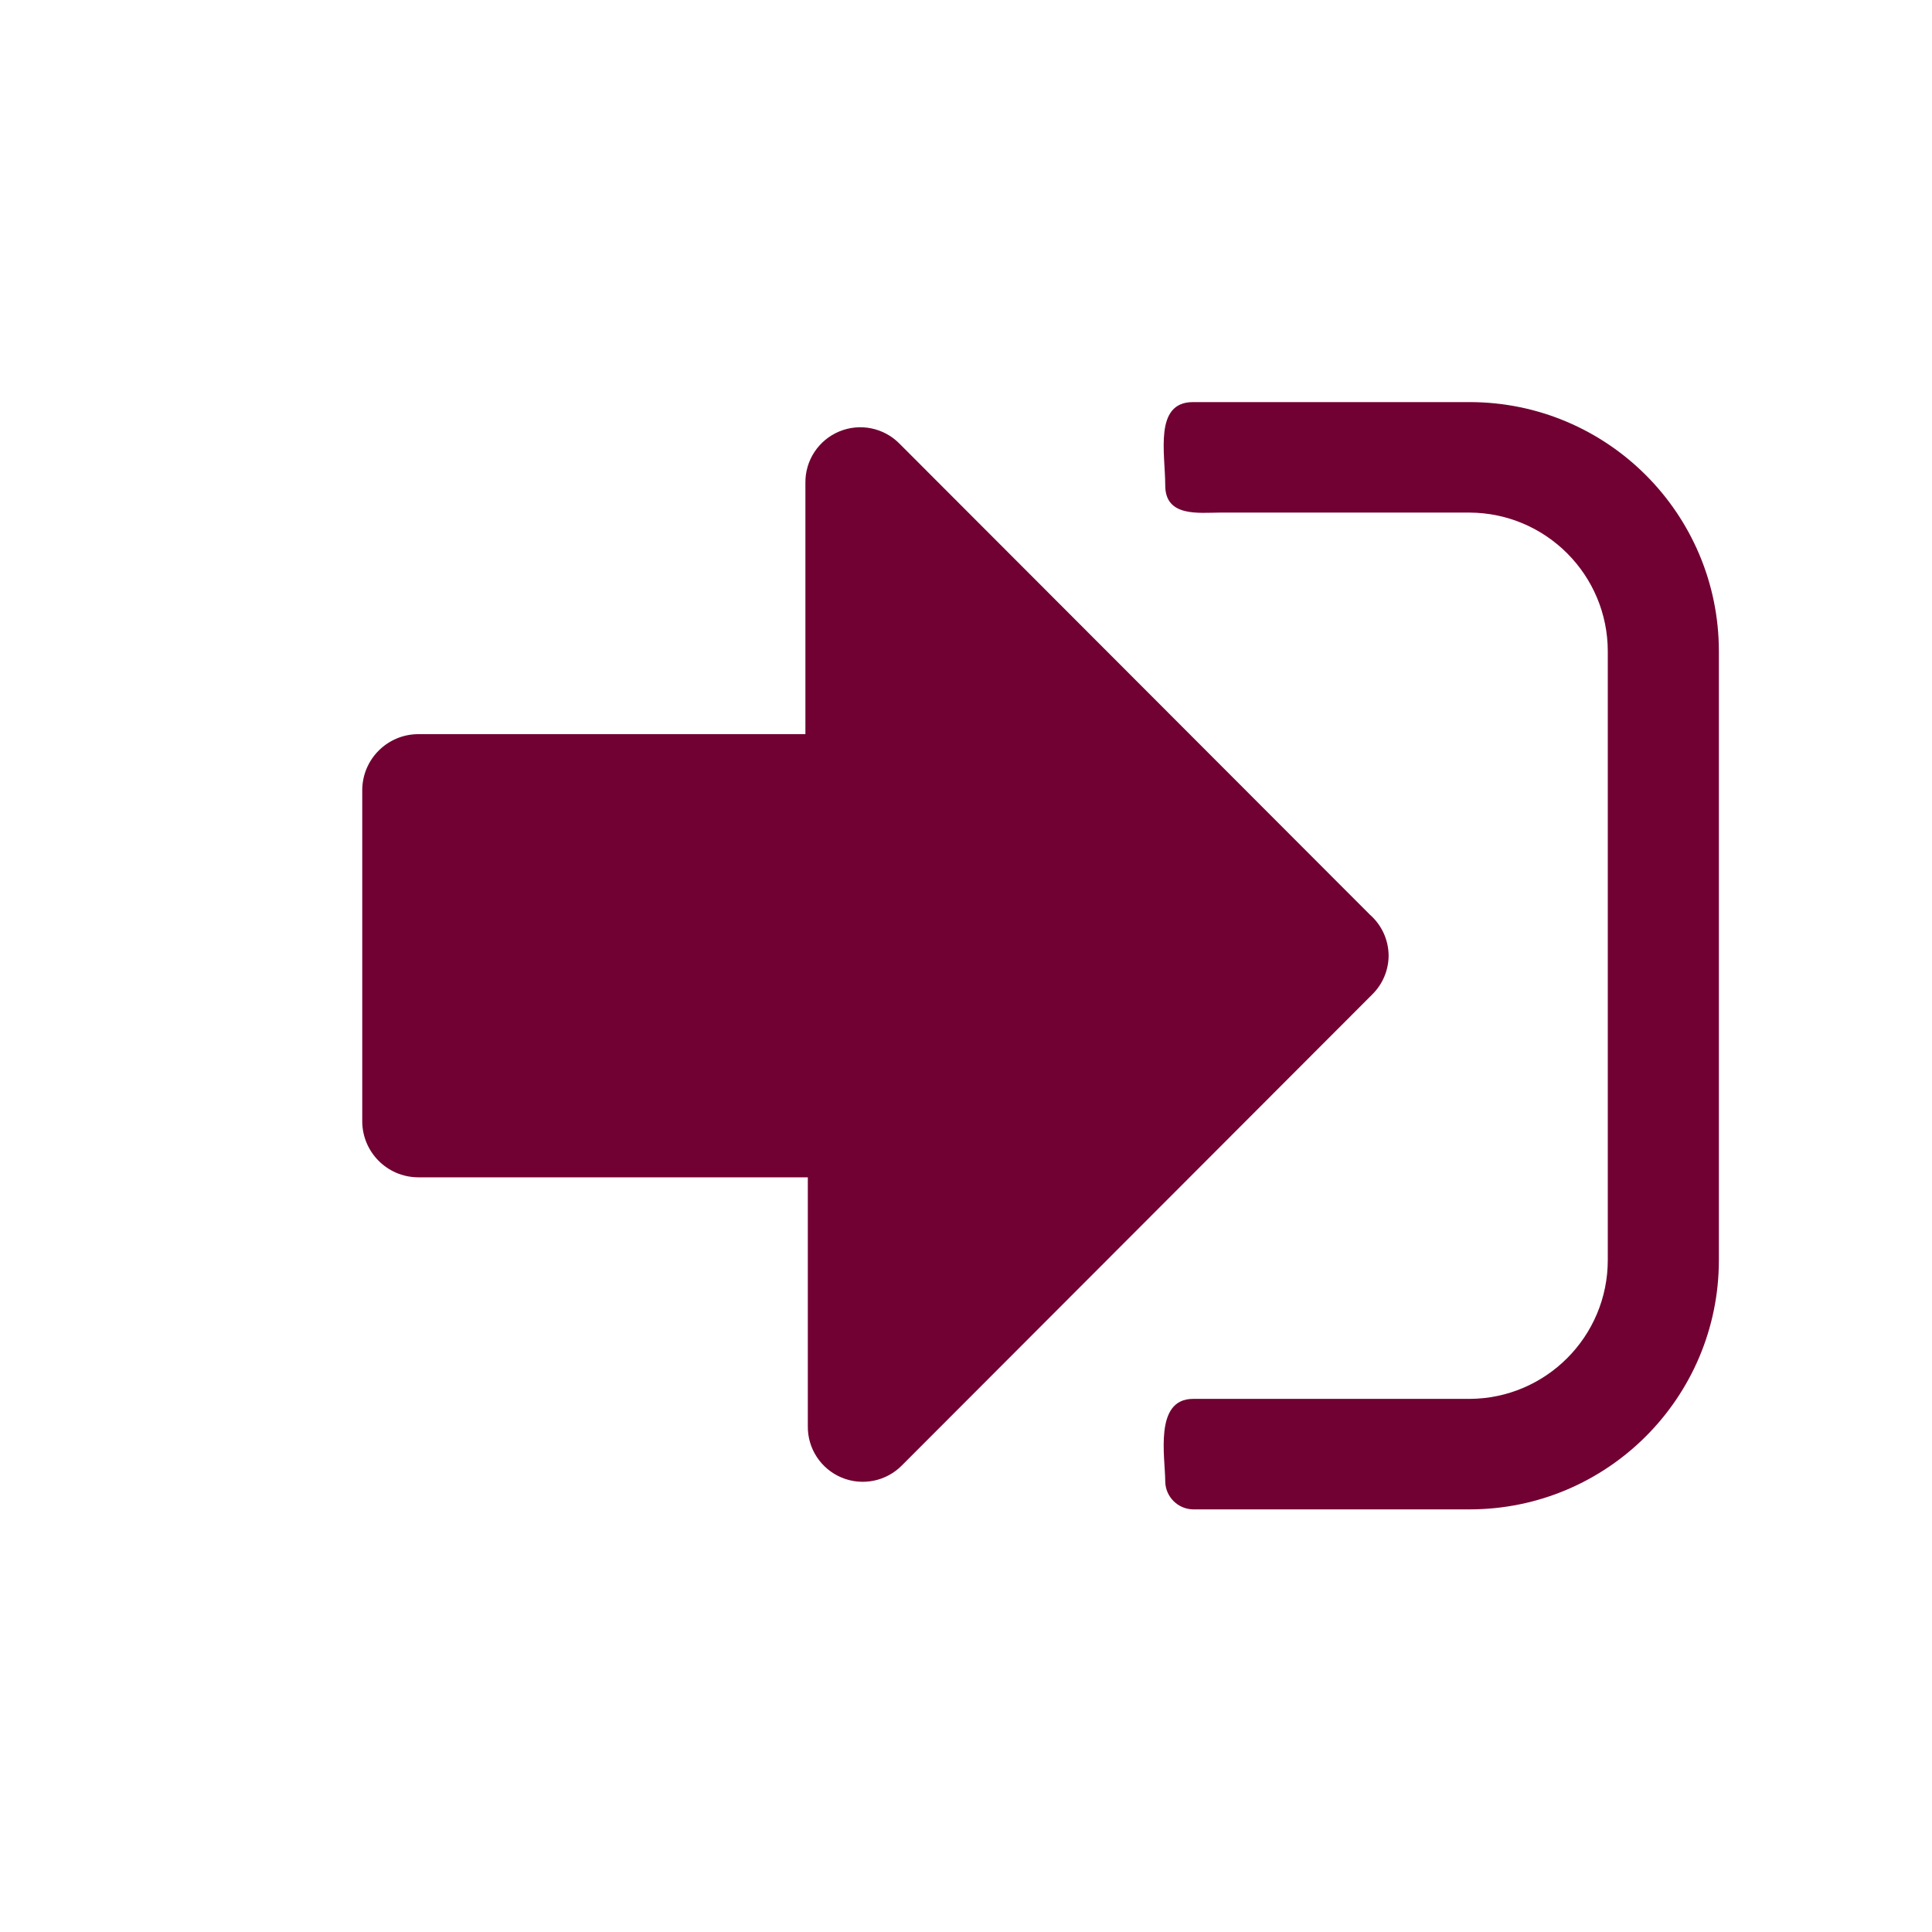
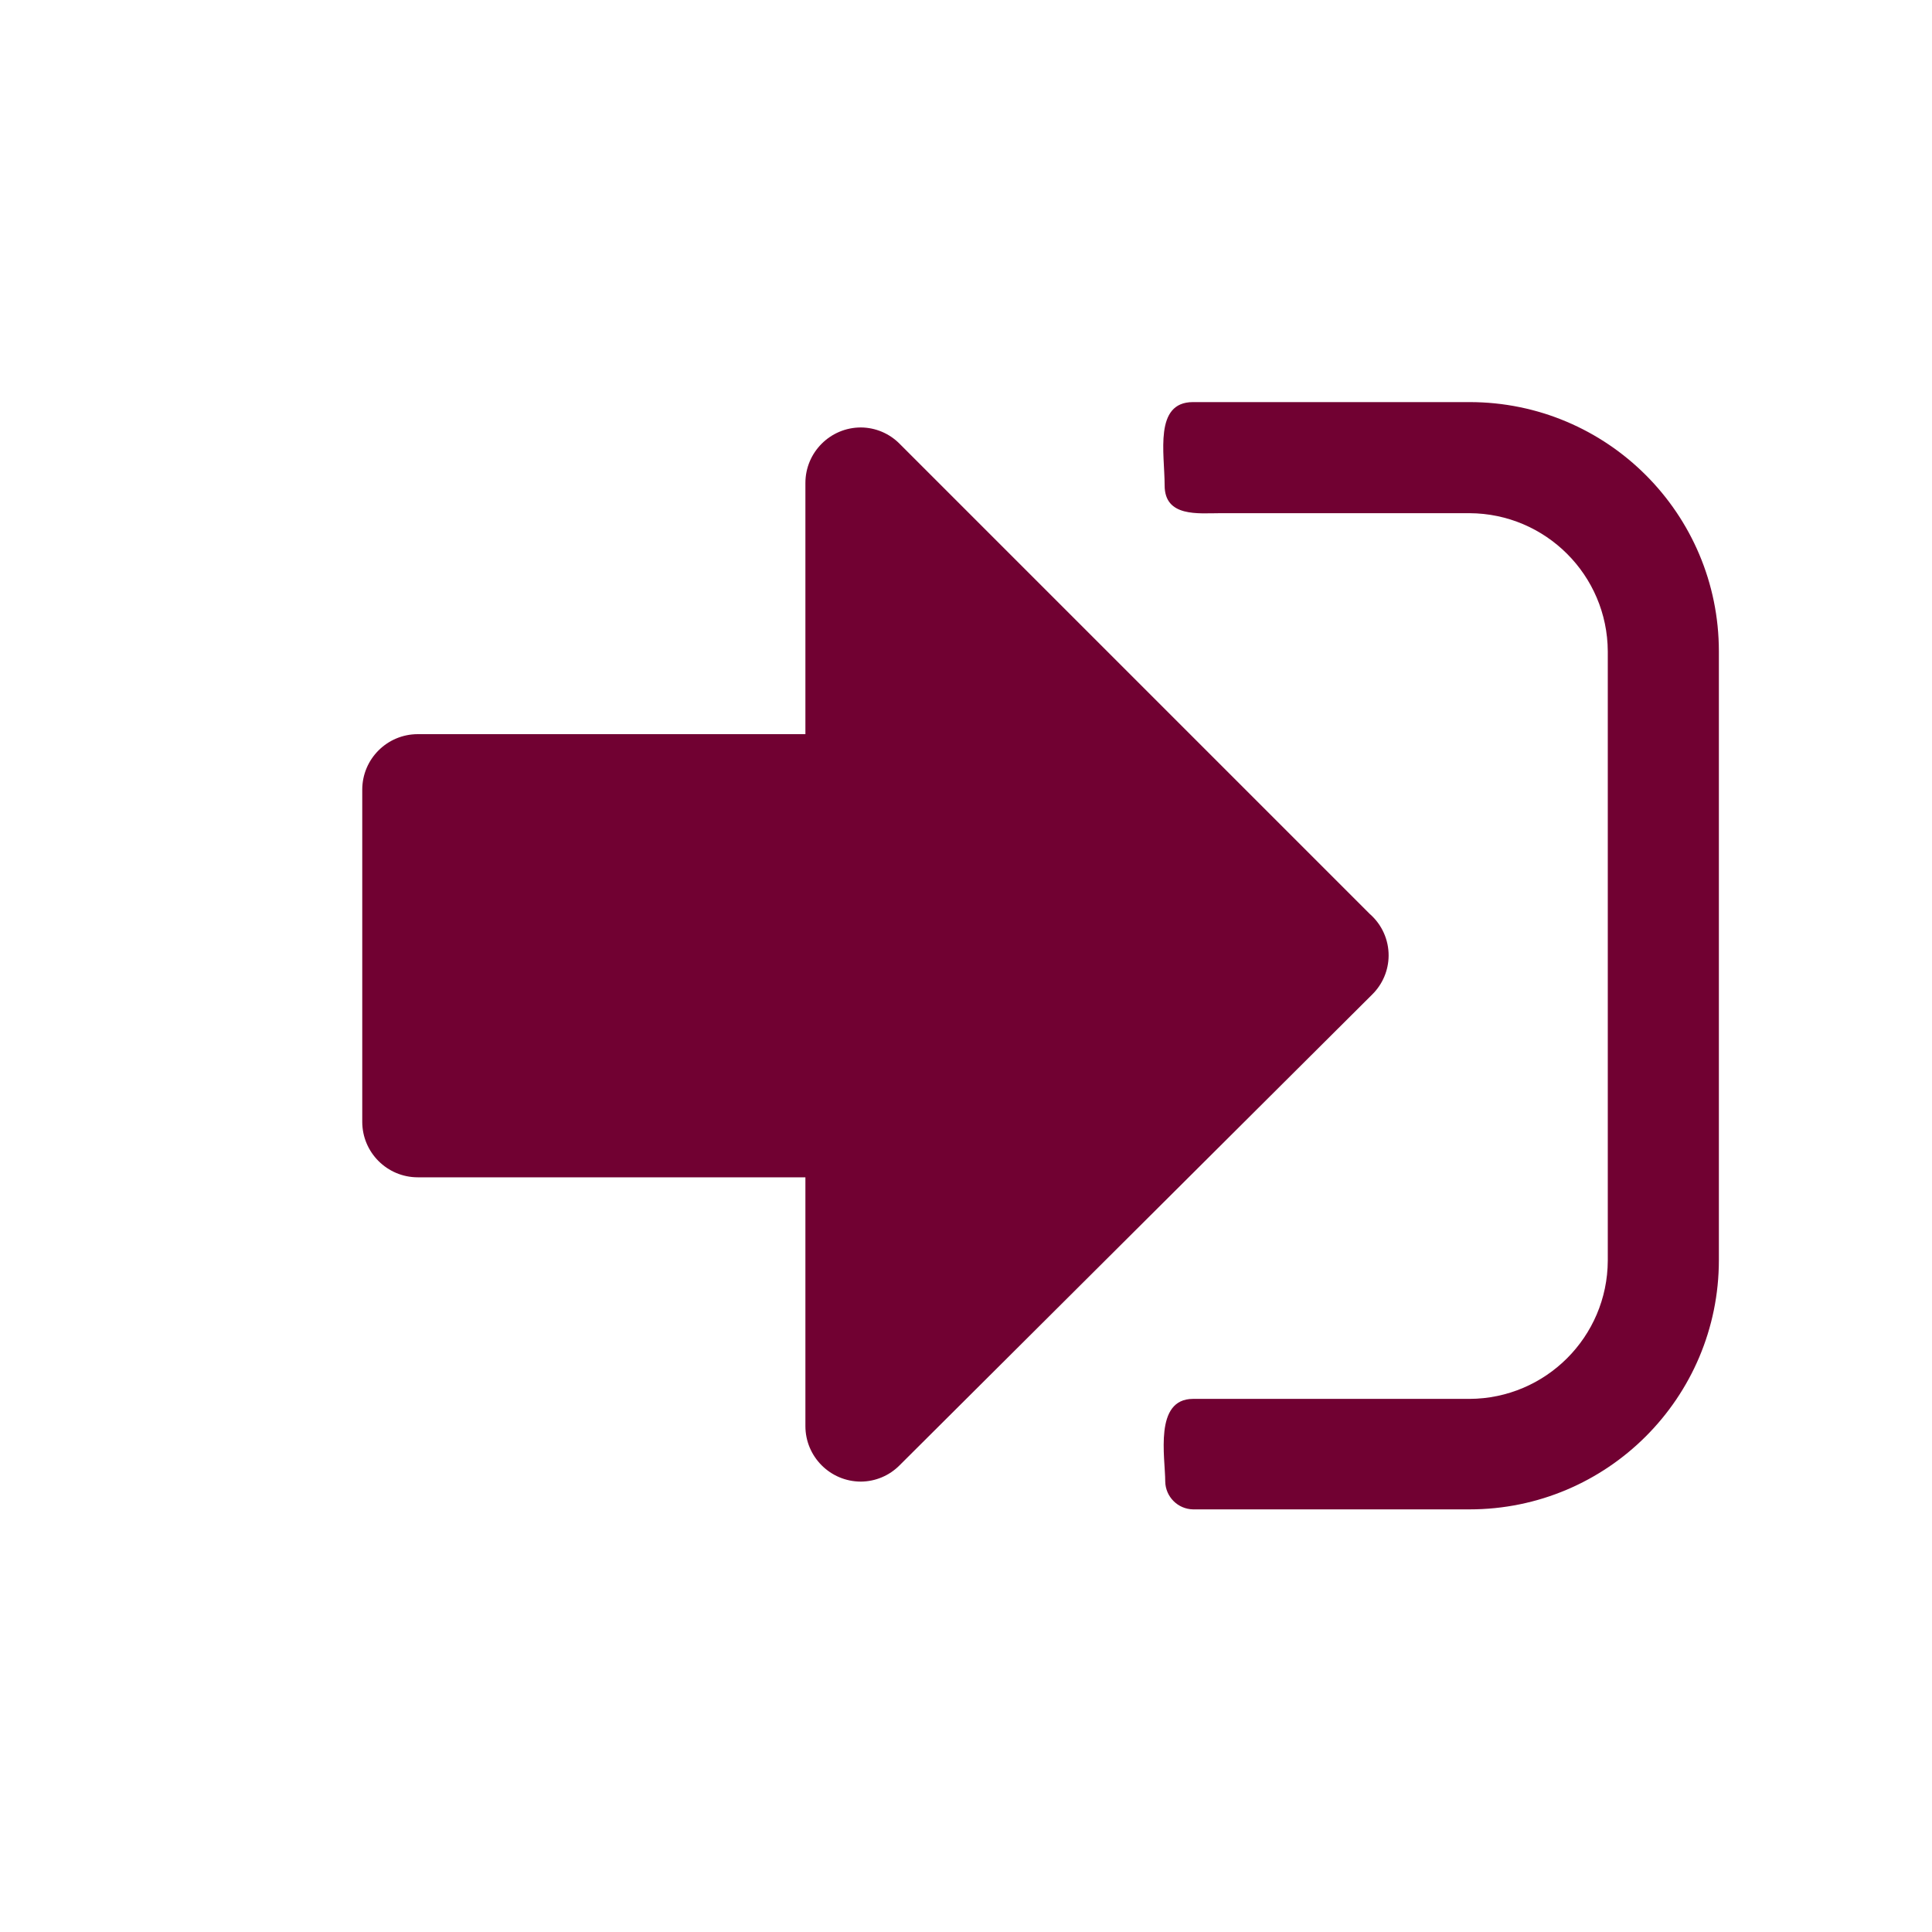
<svg xmlns="http://www.w3.org/2000/svg" id="Calque_1" data-name="Calque 1" viewBox="0 0 32 32">
-   <path d="M19.76,6.66h4.58a4.13,4.13,0,0,1,4.13,4.13V20.87A4.13,4.13,0,0,1,24.34,25H19.76a.47.47,0,0,1-.46-.46c0-.4-.19-1.37.46-1.37h4.58a2.3,2.3,0,0,0,2.29-2.3V10.79a2.3,2.3,0,0,0-2.29-2.3H20.21c-.35,0-.91.08-.91-.45S19.11,6.66,19.76,6.66ZM23,15.83a.91.91,0,0,1-.27.64l-7.79,7.8a.91.91,0,0,1-1.56-.65V19.5H6.92A.93.93,0,0,1,6,18.58v-5.5a.93.93,0,0,1,.92-.92h6.42V8a.91.91,0,0,1,1.56-.65l7.79,7.8A.91.91,0,0,1,23,15.83Z" style="fill:#710132" />
+   <path d="M19.76,6.66h4.58a4.13,4.13,0,0,1,4.13,4.13V20.87A4.13,4.13,0,0,1,24.34,25H19.76a.47.47,0,0,1-.46-.46c0-.4-.19-1.37.46-1.37h4.58a2.3,2.3,0,0,0,2.29-2.29V10.79a2.3,2.3,0,0,0-2.29-2.29H20.21c-.36,0-.92.07-.92-.46S19.11,6.66,19.76,6.66ZM23,15.83a.91.91,0,0,1-.27.64L14.9,24.27a.91.91,0,0,1-.64.27.92.92,0,0,1-.92-.92V19.5H6.92A.92.92,0,0,1,6,18.58v-5.5a.92.92,0,0,1,.92-.92h6.42V8a.92.92,0,0,1,.92-.92.91.91,0,0,1,.64.27l7.79,7.79A.91.91,0,0,1,23,15.83Z" style="fill:#710132" />
</svg>
